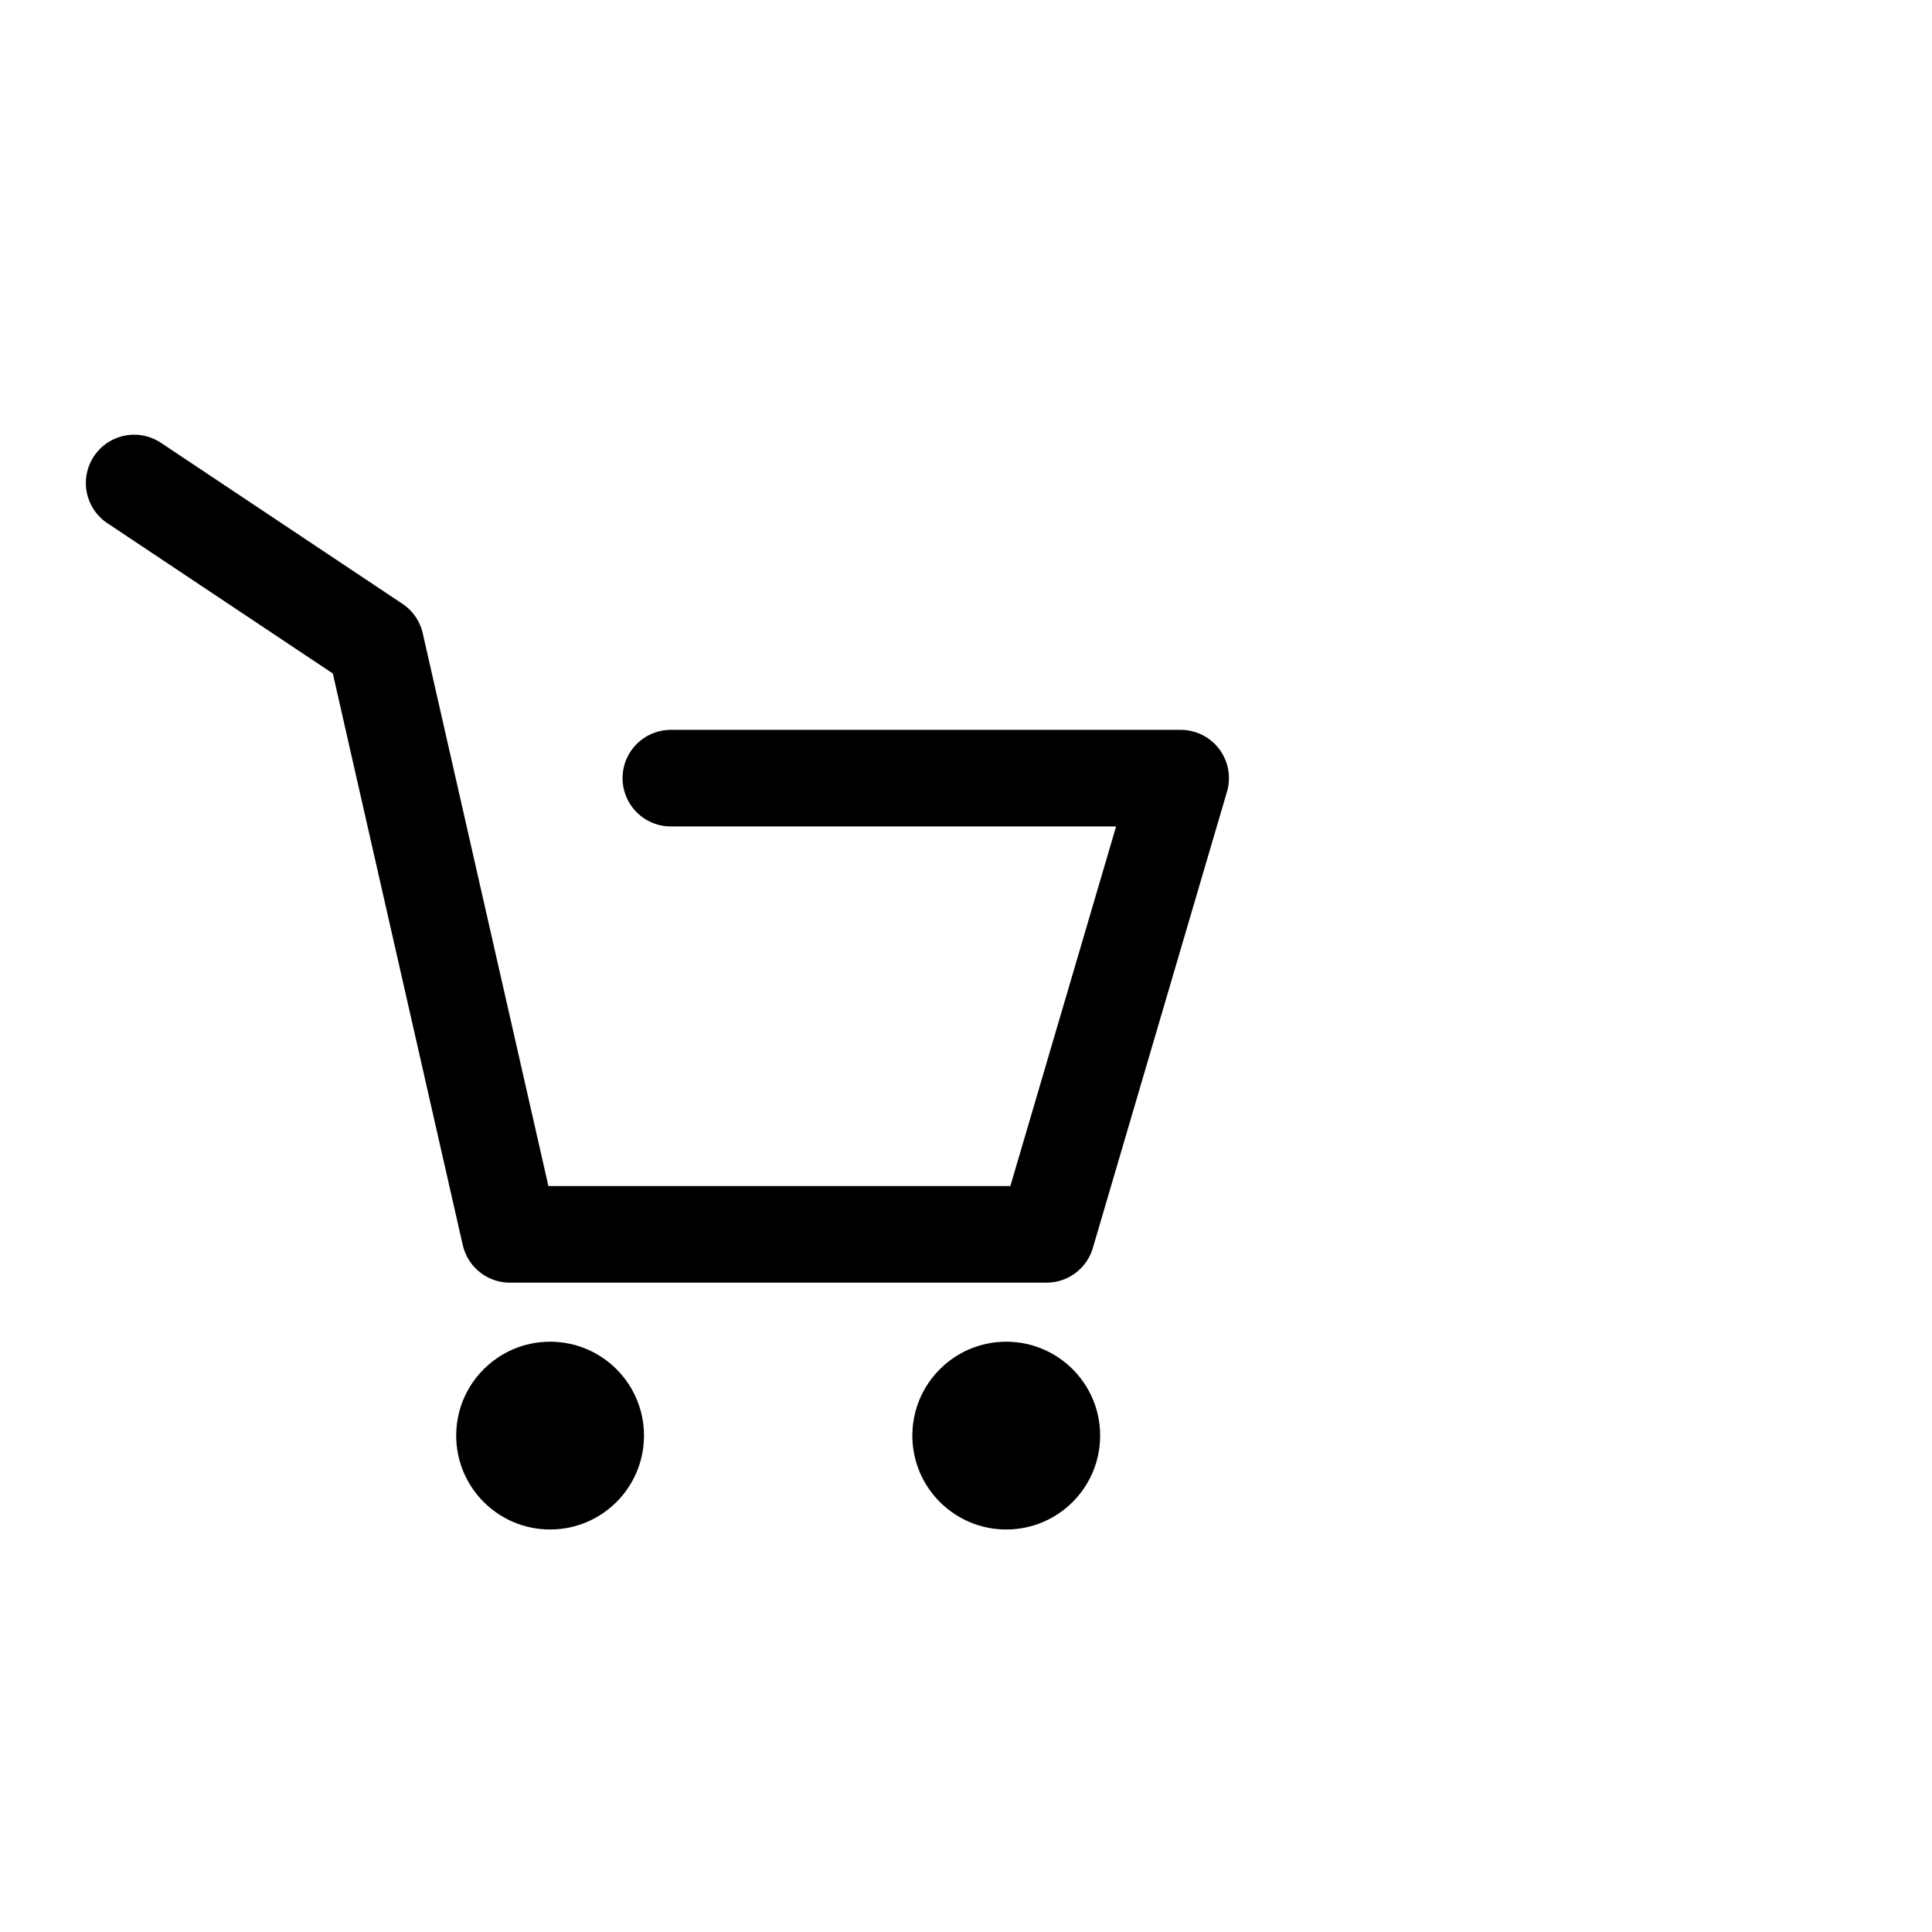
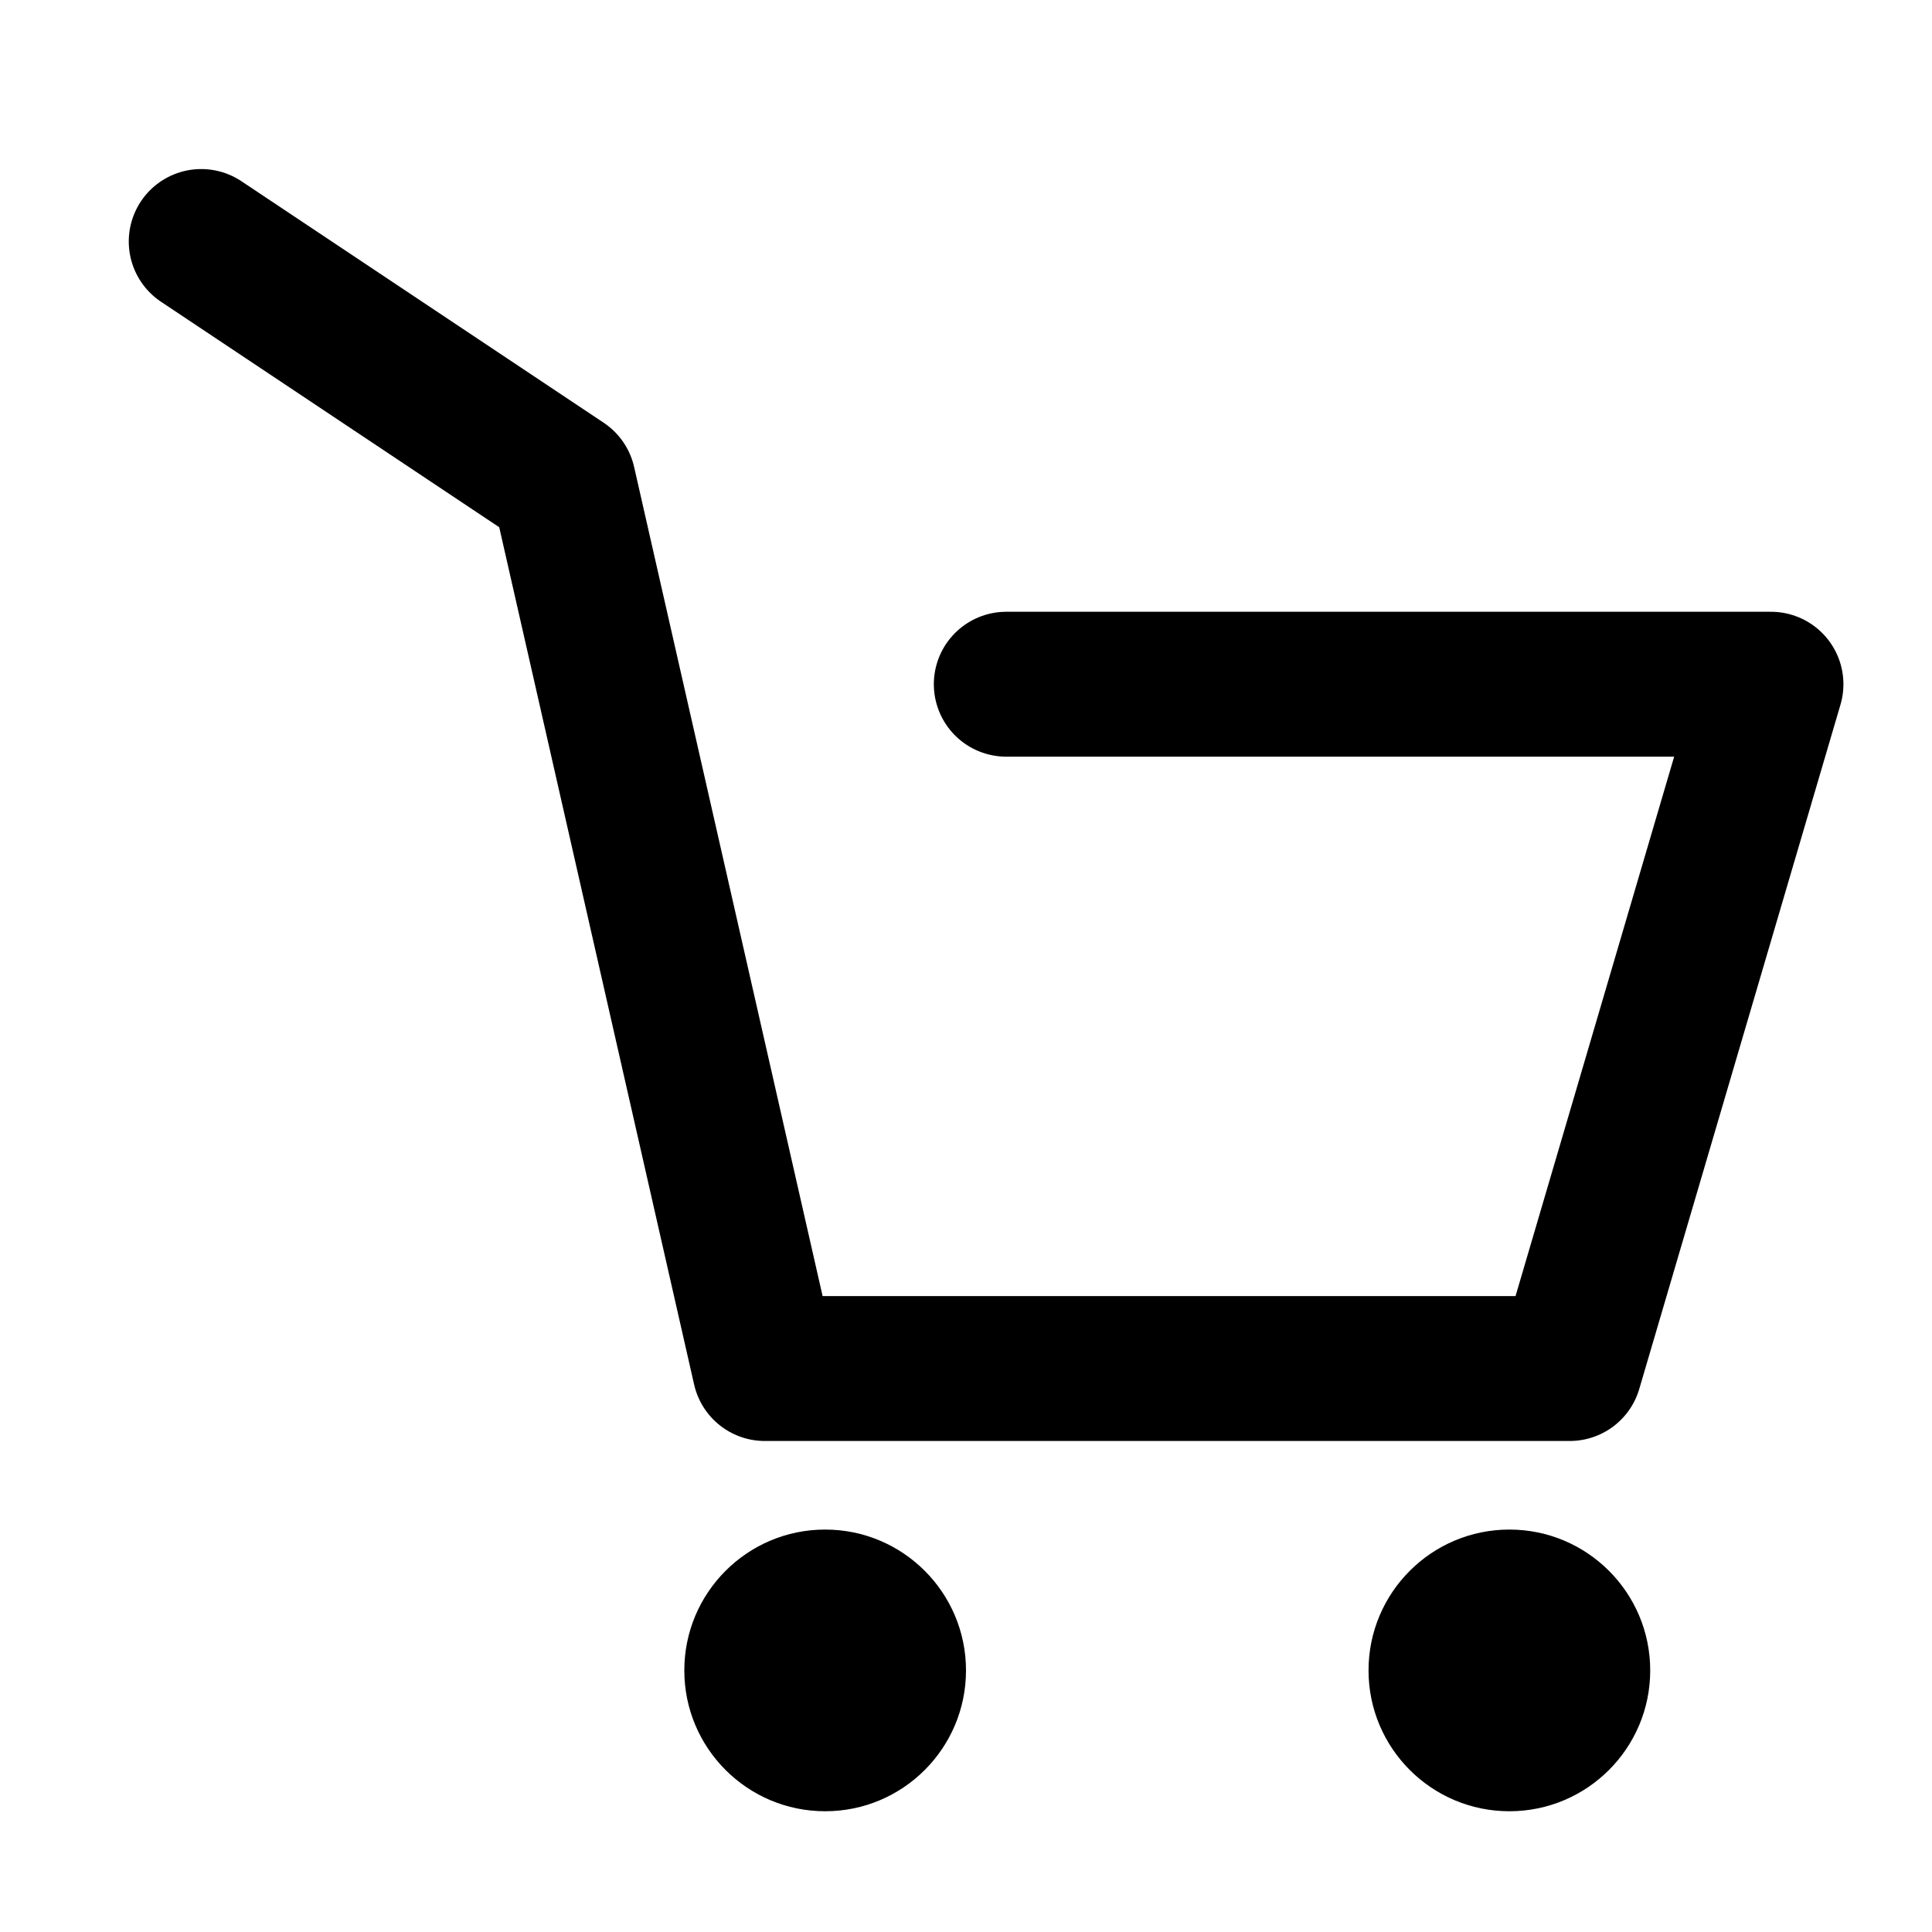
- <svg xmlns="http://www.w3.org/2000/svg" width="30" height="30" viewBox="0 0 30 20" fill="none">
+ <svg xmlns="http://www.w3.org/2000/svg" width="20" height="20" viewBox="0 0 20 20" fill="none">
  <ellipse cx="8.542" cy="17.292" rx="1.458" ry="1.458" fill="#000" />
  <circle cx="15.625" cy="17.292" r="1.458" fill="#000" />
  <path d="M2.083 2.5L5.833 5L7.917 14.167H16.25L18.333 7.083H10.417" stroke="#000" stroke-width="1.5" stroke-linecap="round" stroke-linejoin="round" />
</svg>
